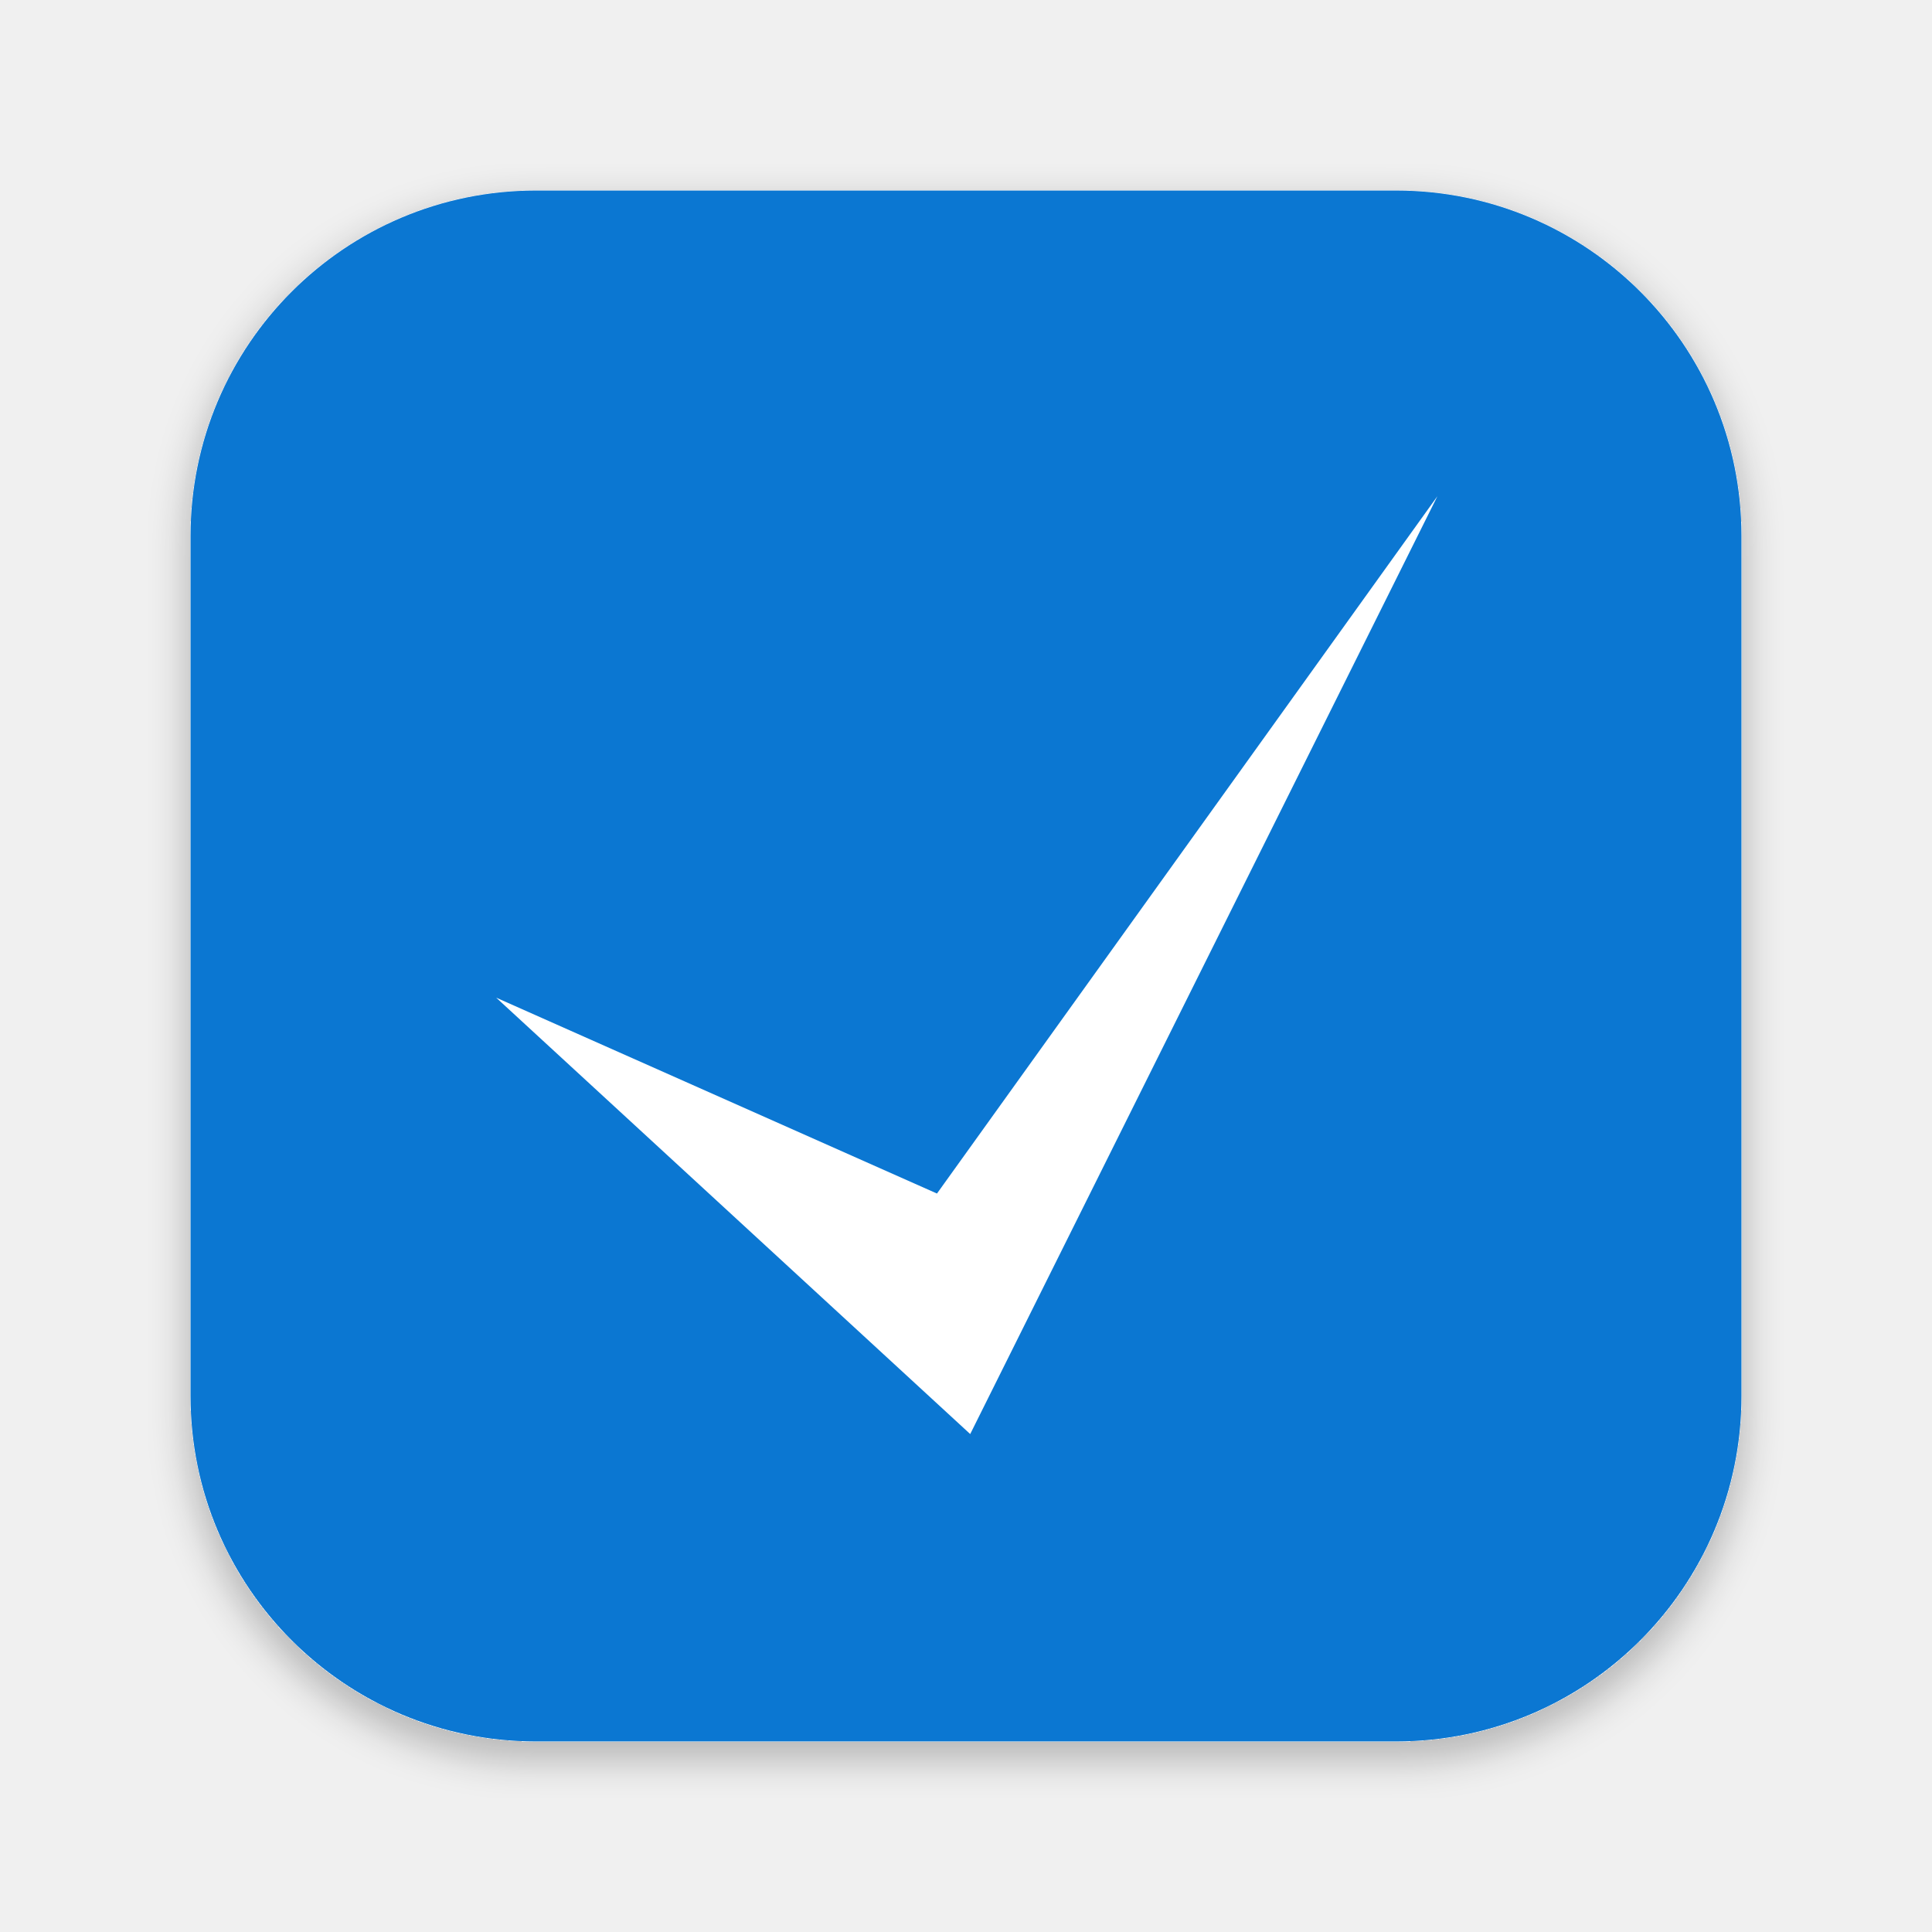
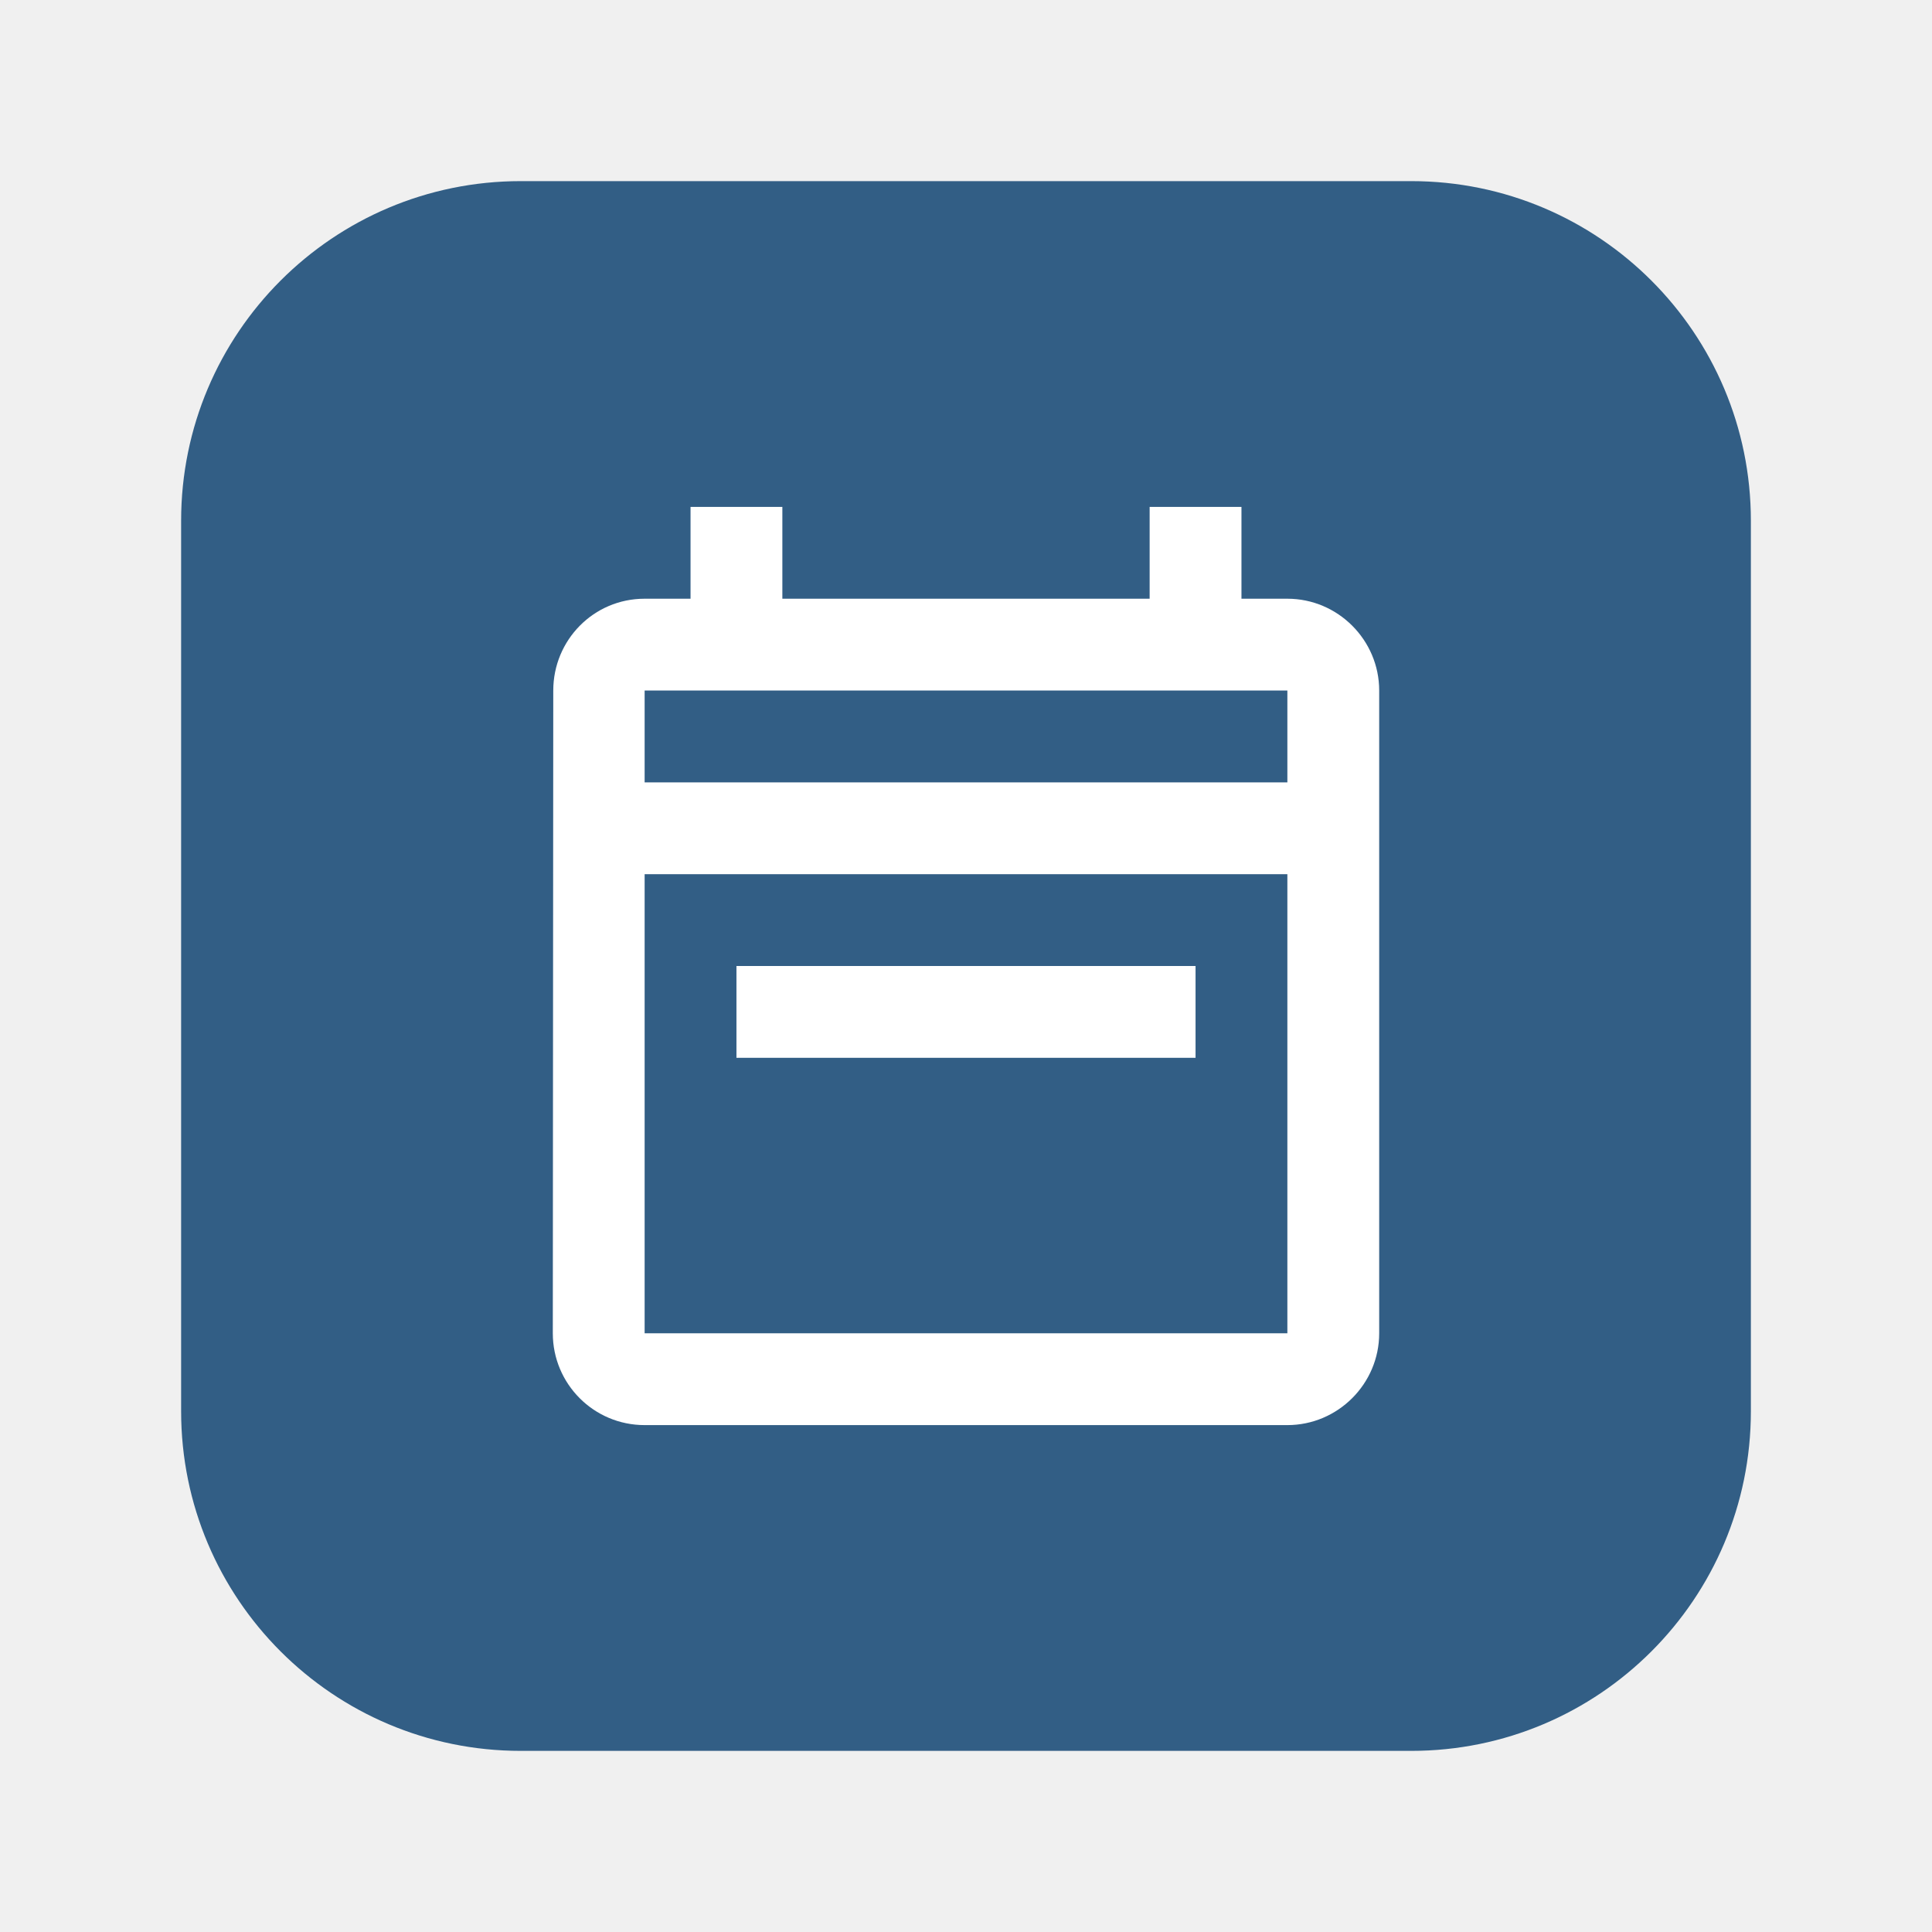
- <svg xmlns="http://www.w3.org/2000/svg" width="1024" height="1024" viewBox="0 0 1024 1024" fill="none">
-   <g filter="url(#app-icon-shadow)">
-     <rect x="101" y="101" width="822" height="822" rx="183" fill="#0B77D2" />
-   </g>
-   <path d="M263 528.788L514.234 760.08L761.85 263L496.615 632.602L263 528.788Z" fill="white" />
-   <defs>
-     <filter id="app-icon-shadow" x="79" y="87" width="866" height="866" filterUnits="userSpaceOnUse" color-interpolation-filters="sRGB">
-       <feFlood flood-opacity="0" result="background" />
-       <feColorMatrix in="SourceAlpha" type="matrix" values="0 0 0 0 0 0 0 0 0 0 0 0 0 0 0 0 0 0 127 0" result="source-alpha" />
-       <feMorphology radius="2" operator="dilate" in="SourceAlpha" result="shadow-spread" />
-       <feOffset dy="8" />
-       <feGaussianBlur stdDeviation="10" />
-       <feComposite in2="source-alpha" operator="out" />
-       <feColorMatrix type="matrix" values="0 0 0 0 0 0 0 0 0 0 0 0 0 0 0 0 0 0 0.24 0" />
-       <feBlend mode="normal" in2="background" result="shadow" />
-       <feBlend mode="normal" in="SourceGraphic" in2="shadow" result="shape" />
-     </filter>
-   </defs>
+ <svg xmlns="http://www.w3.org/2000/svg" width="1024" height="1024" viewBox="0 0 1024 1024">
+   <rect x="96" y="96" width="832" height="832" rx="180" fill="#325e85" />
+   <svg x="220" y="220" width="584" height="584" viewBox="0 0 24 24">
+     <path fill="#ffffff" d="M19 4h-1V2h-2v2H8V2H6v2H5c-1.11 0-1.99.9-1.99 2L3 20c0 1.1.89 2 2 2h14c1.1 0 2-.9 2-2V6c0-1.1-.9-2-2-2zm0 16H5V10h14v10zM5 8V6h14v2H5zm2 4h10v2H7v-2z" />
+   </svg>
</svg>
